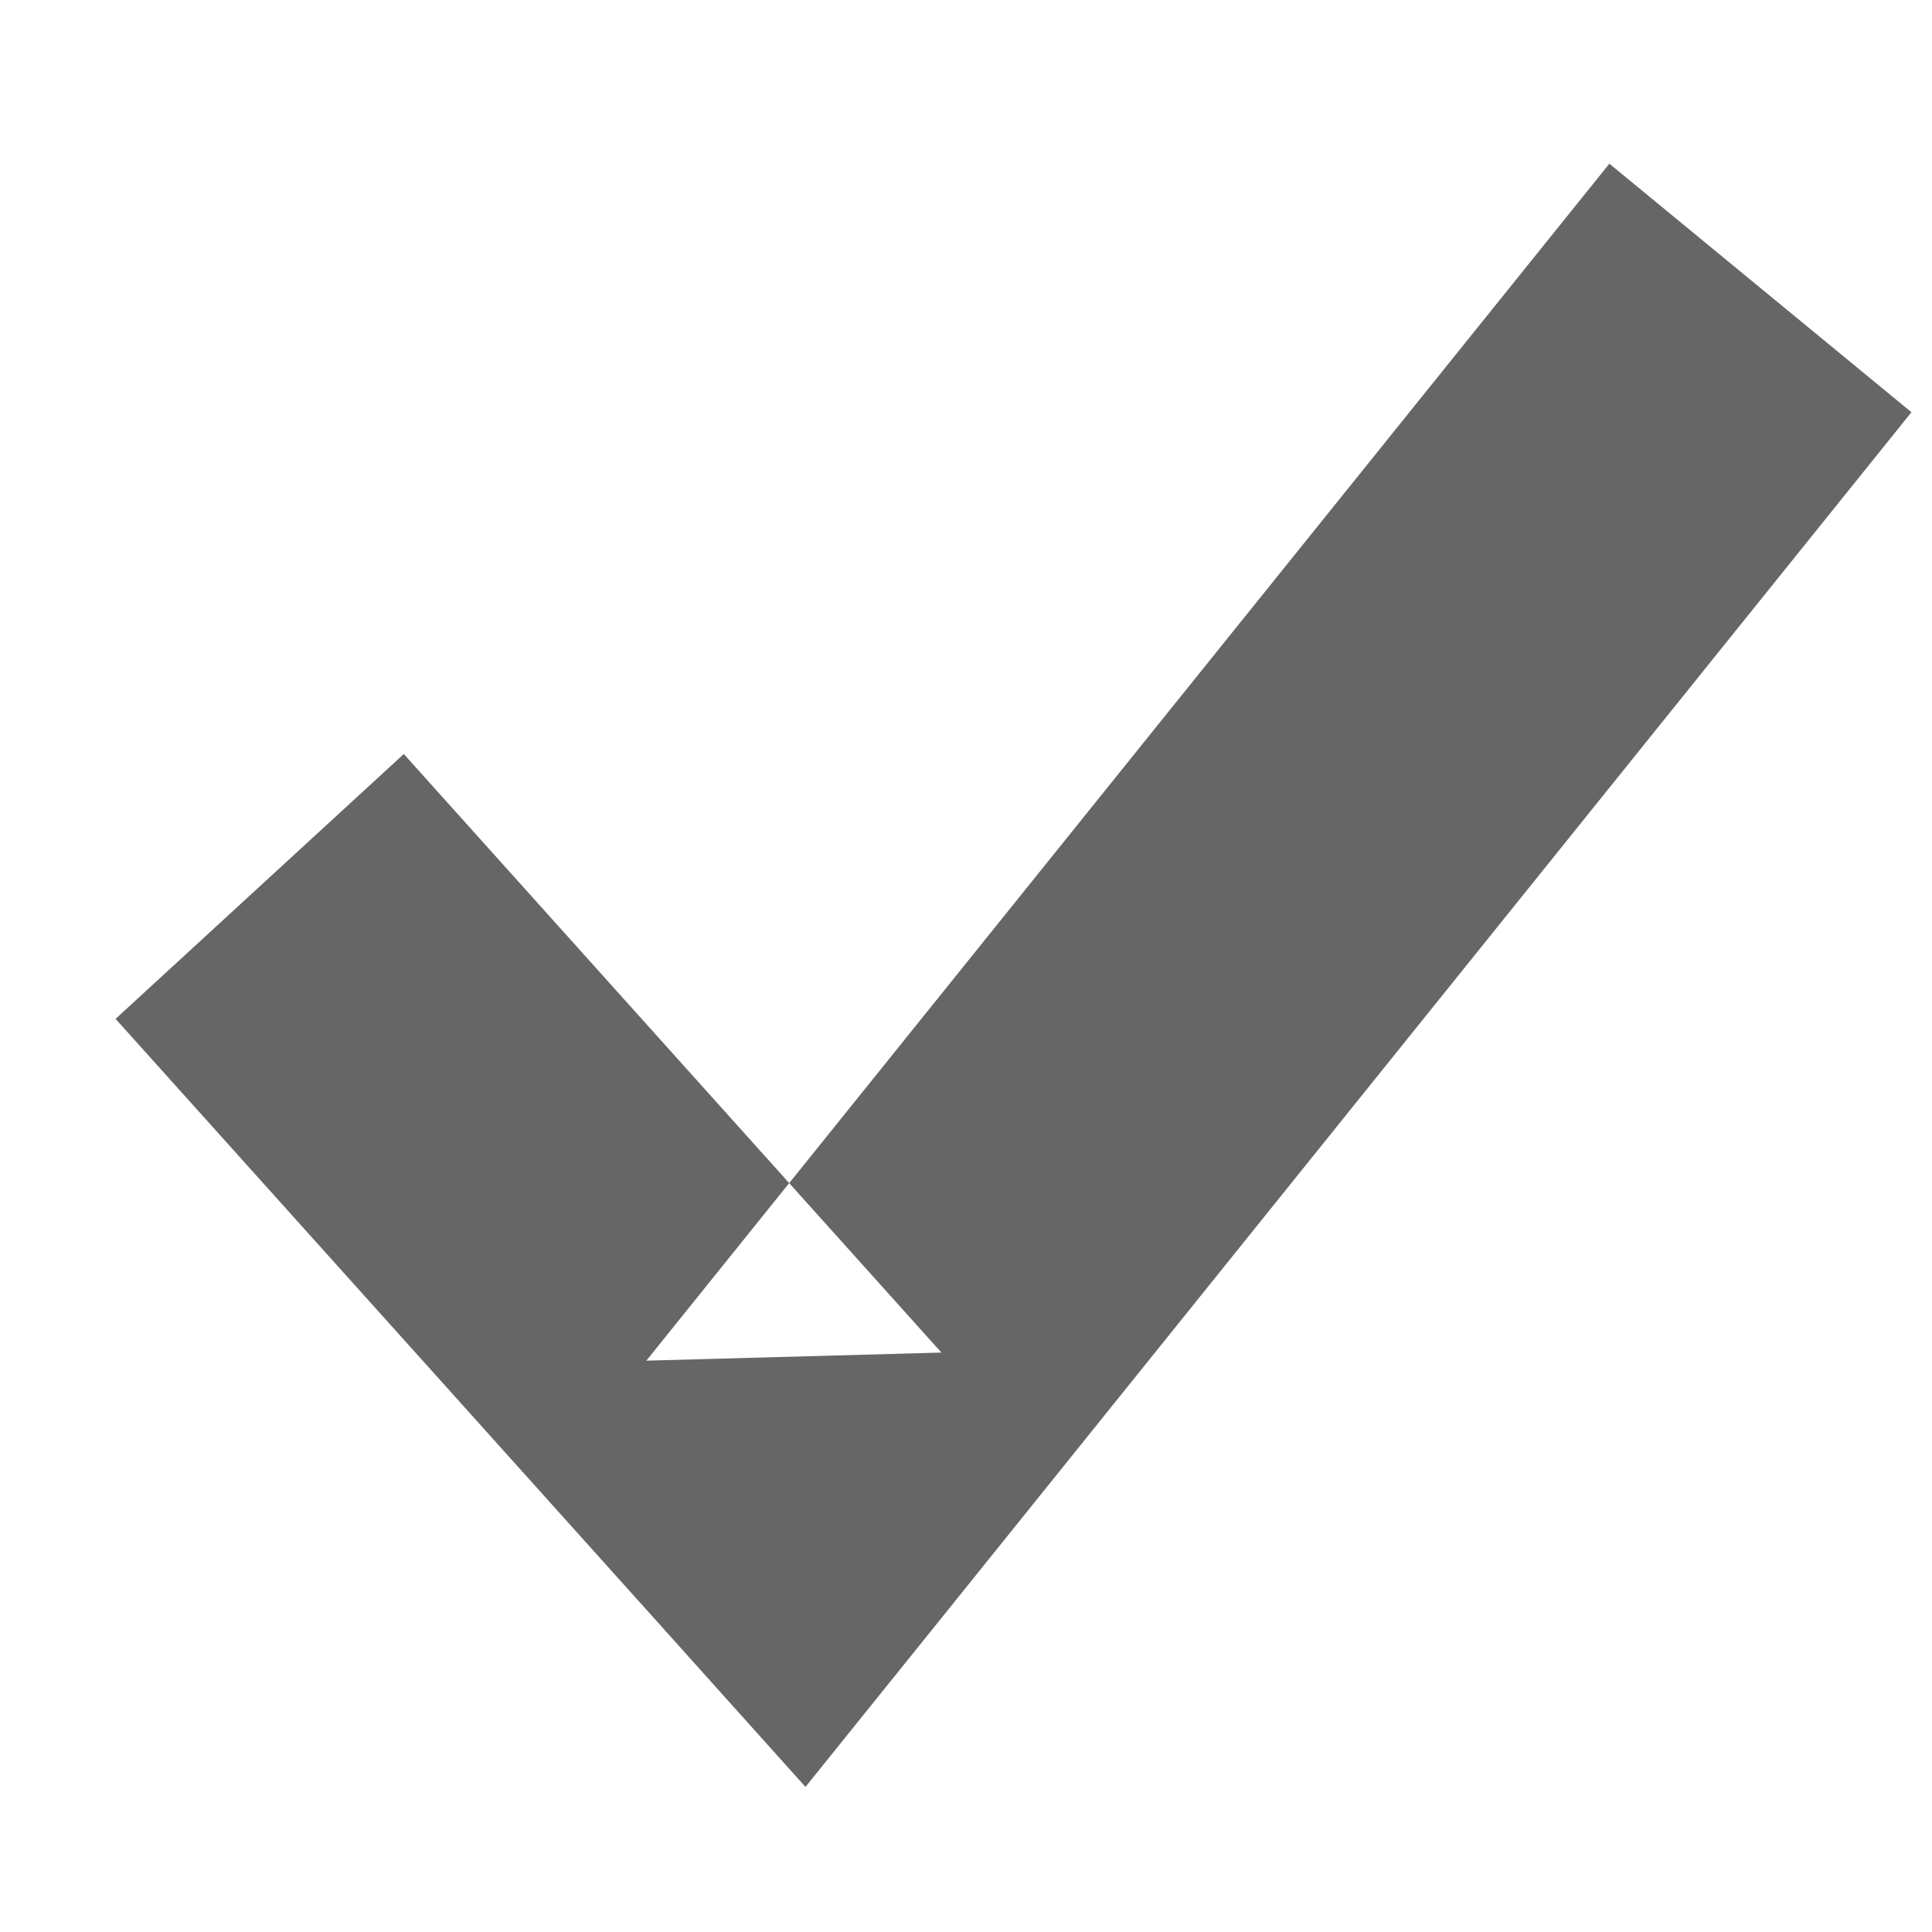
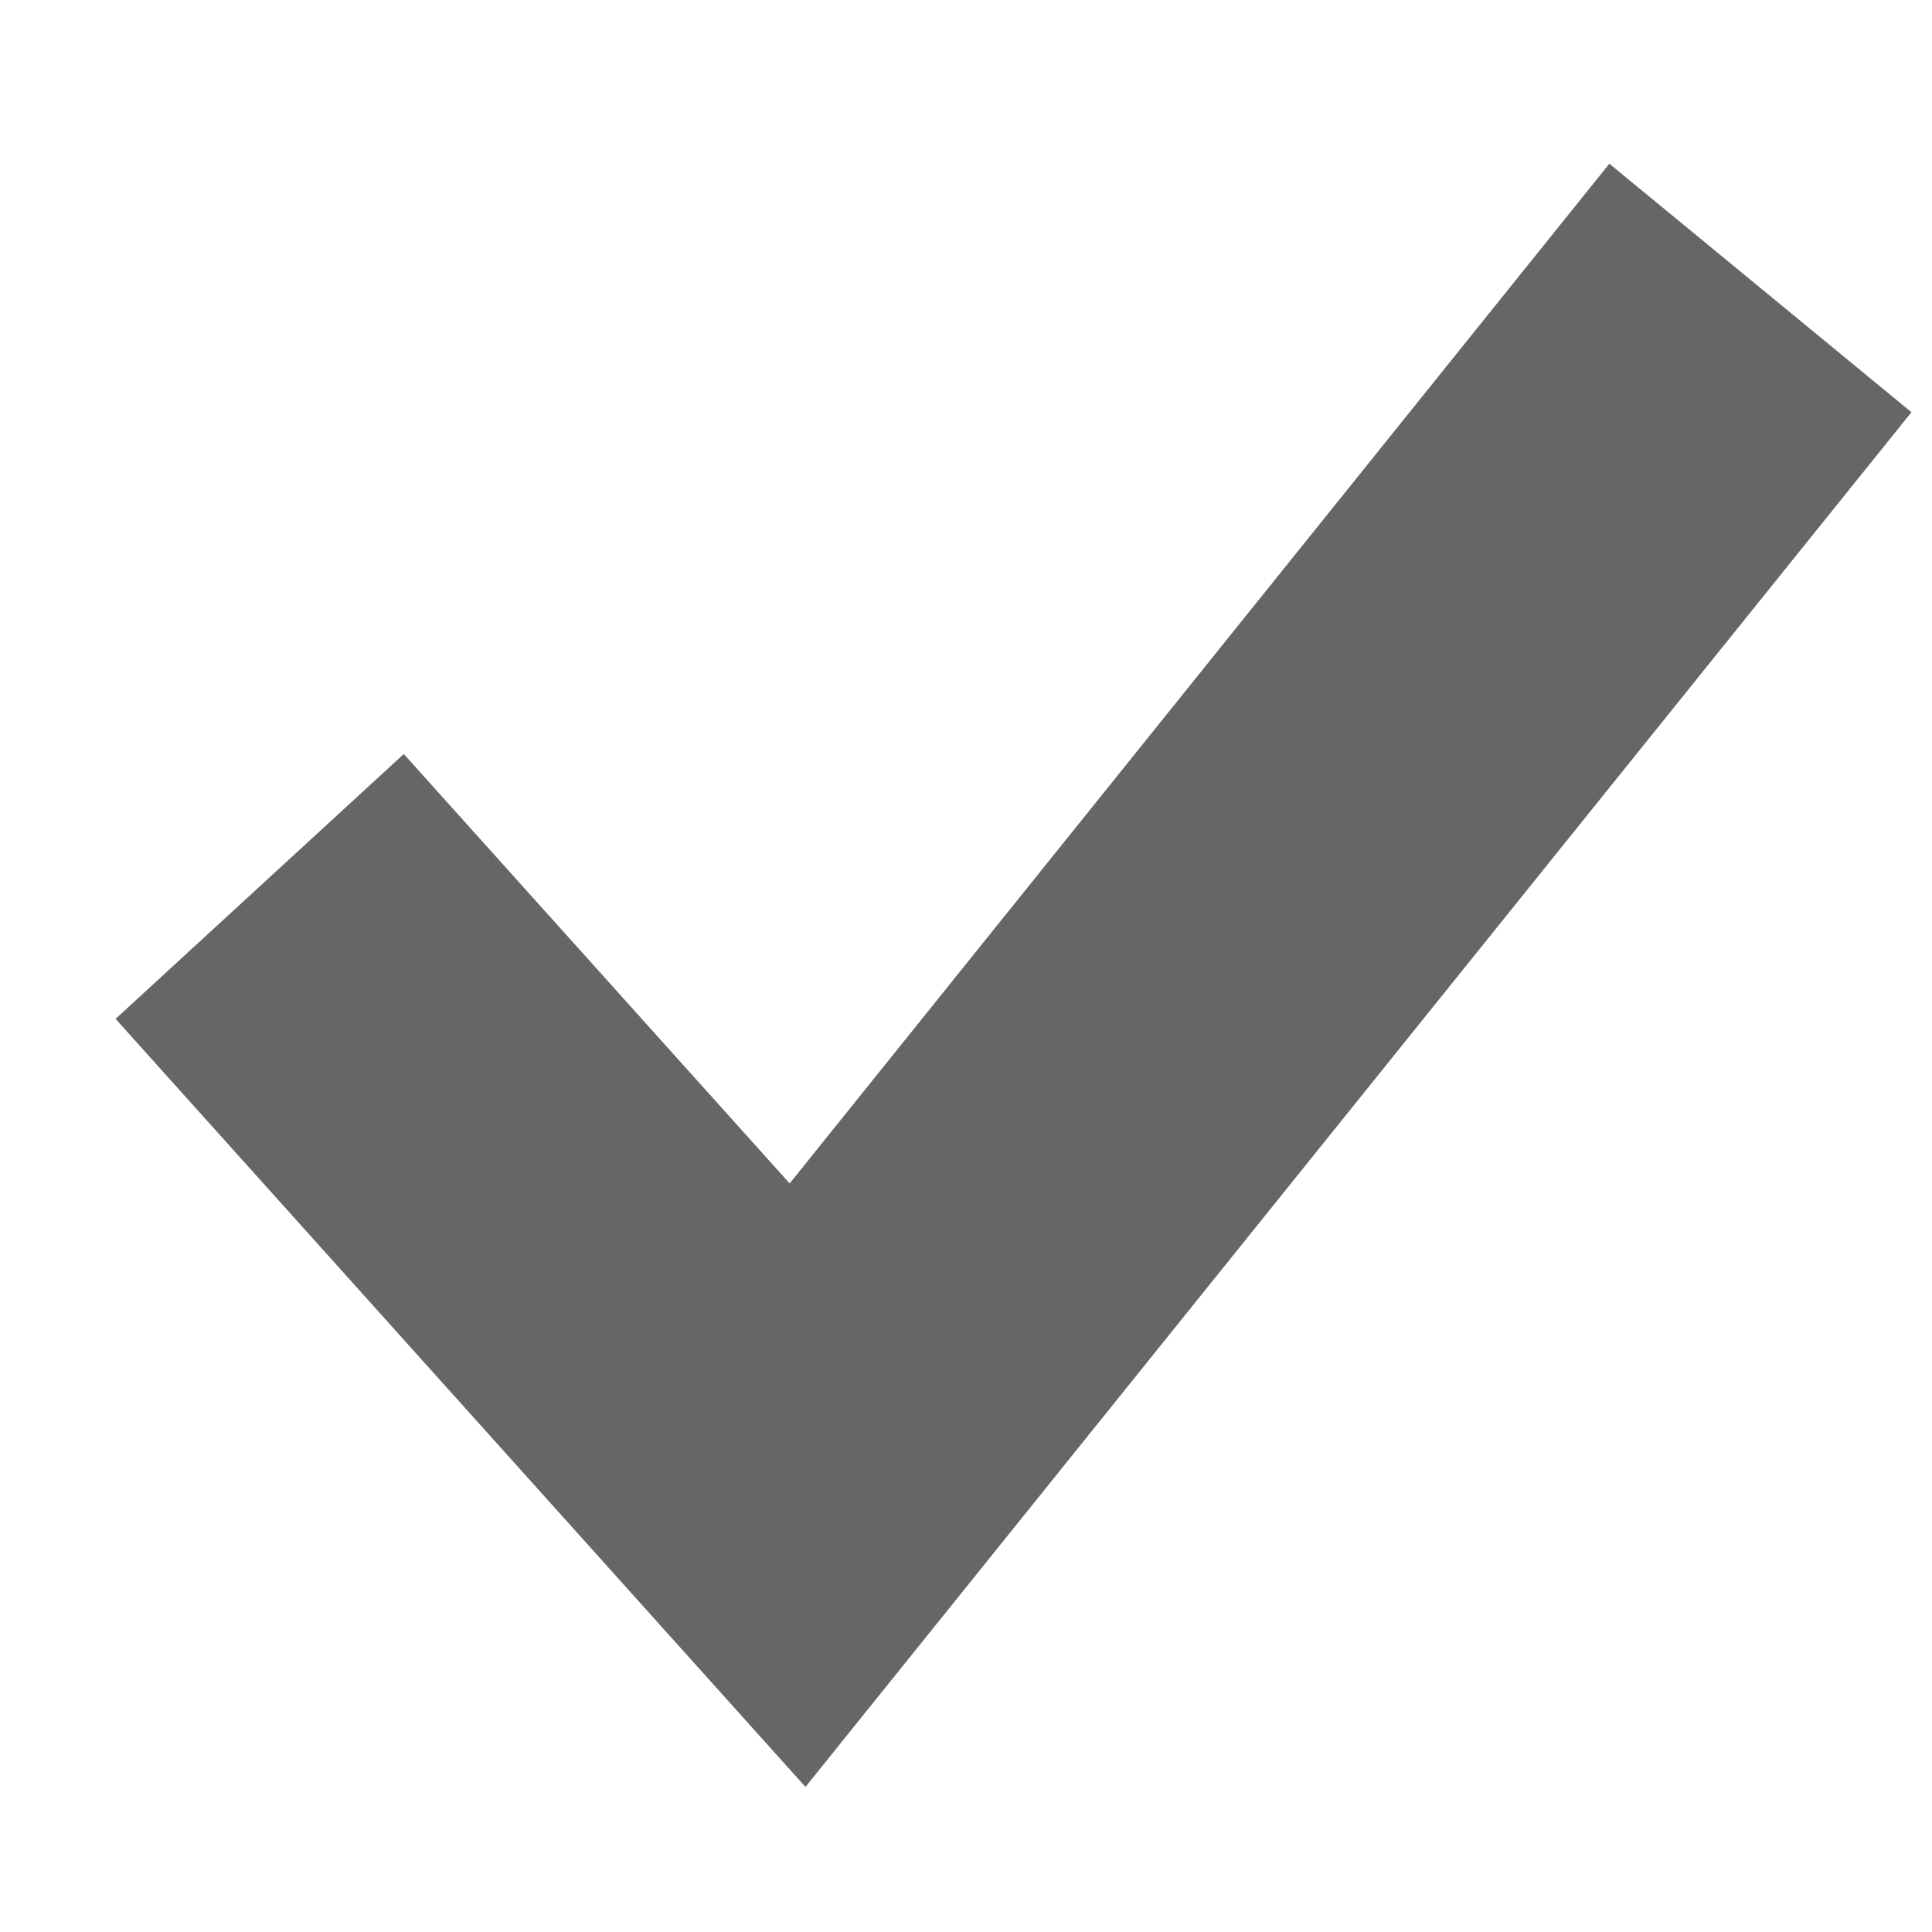
<svg xmlns="http://www.w3.org/2000/svg" width="11px" height="11px" viewBox="0 0 11 11" version="1.1">
  <g id="base-copy-119" stroke="none" stroke-width="1" fill="none" fill-rule="evenodd">
-     <path d="M0.658,5.801 L3.72,9.209 L4.586,10.174 L5.4,9.163 L10.883,2.347 L9.163,0.932 L3.68,7.747 L5.36,7.701 L2.299,4.293 L0.658,5.801 L0.658,5.801 Z" id="Shape" fill="#666666" />
+     <path d="M4.586,10.174 L10.883,2.347 L9.163,0.932 L4.496,6.738 L2.299,4.293 L0.658,5.801 L4.586,10.174 Z" id="Shape" fill="#666666" />
  </g>
</svg>
